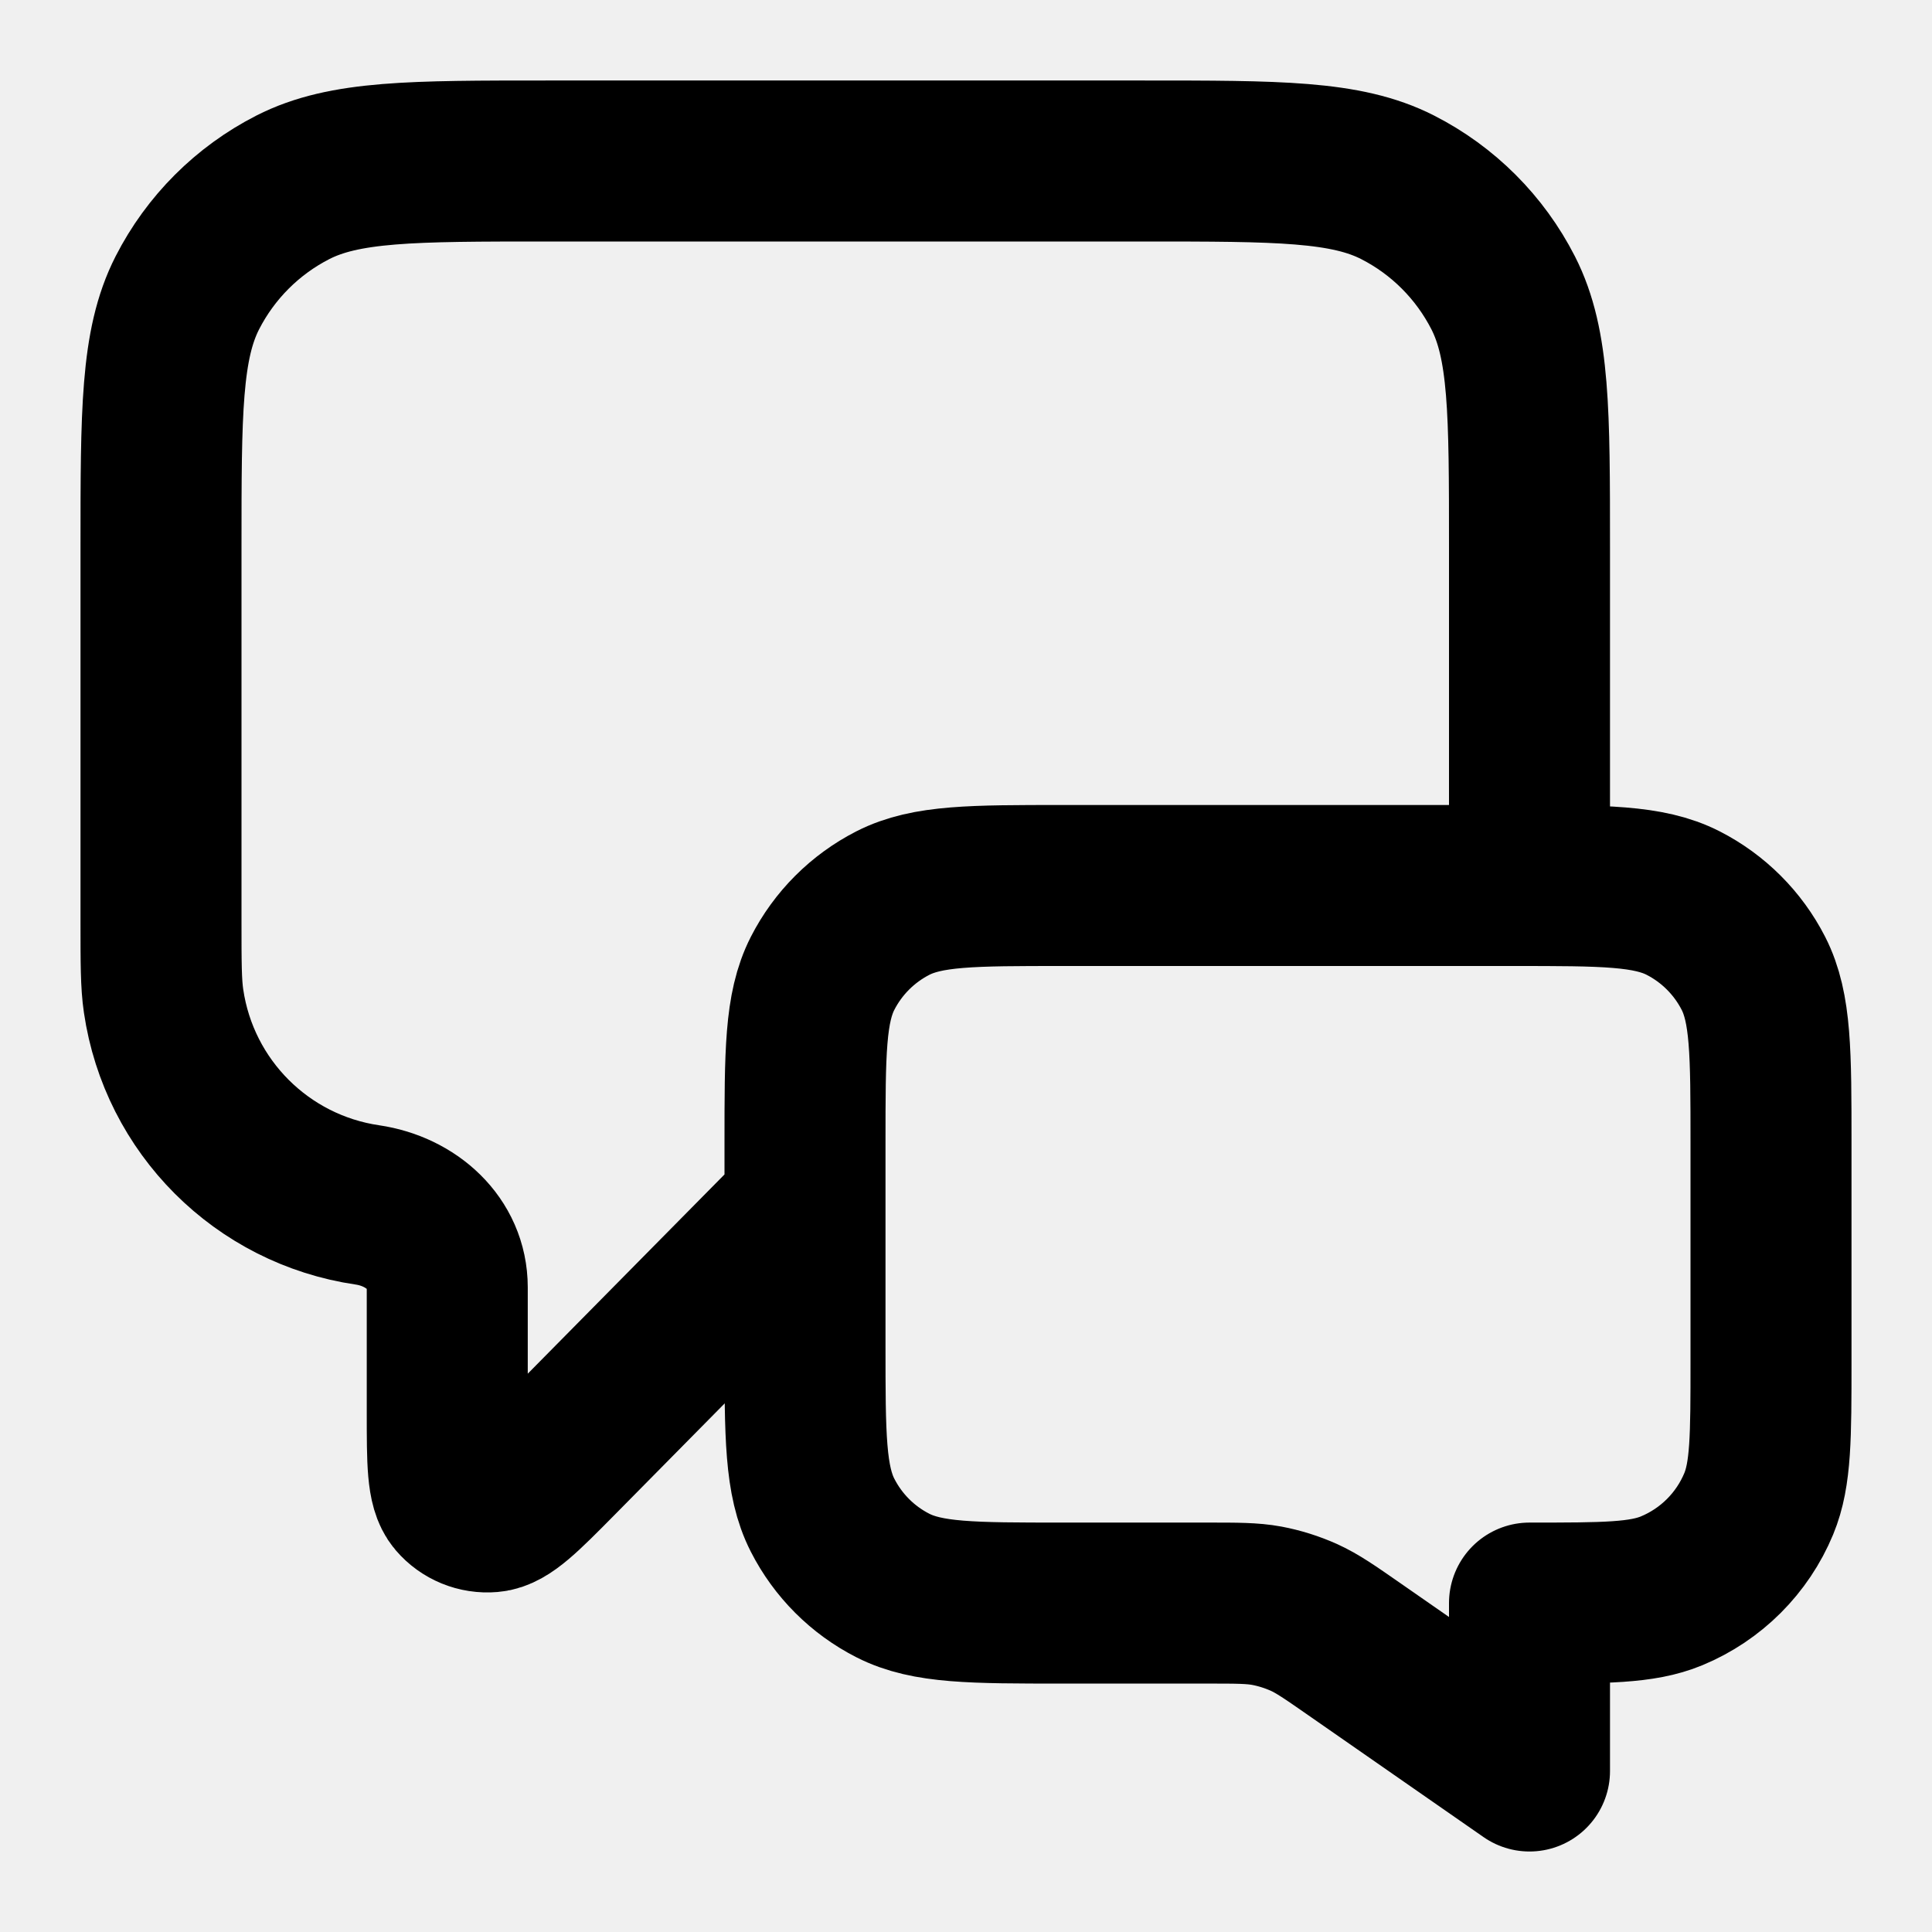
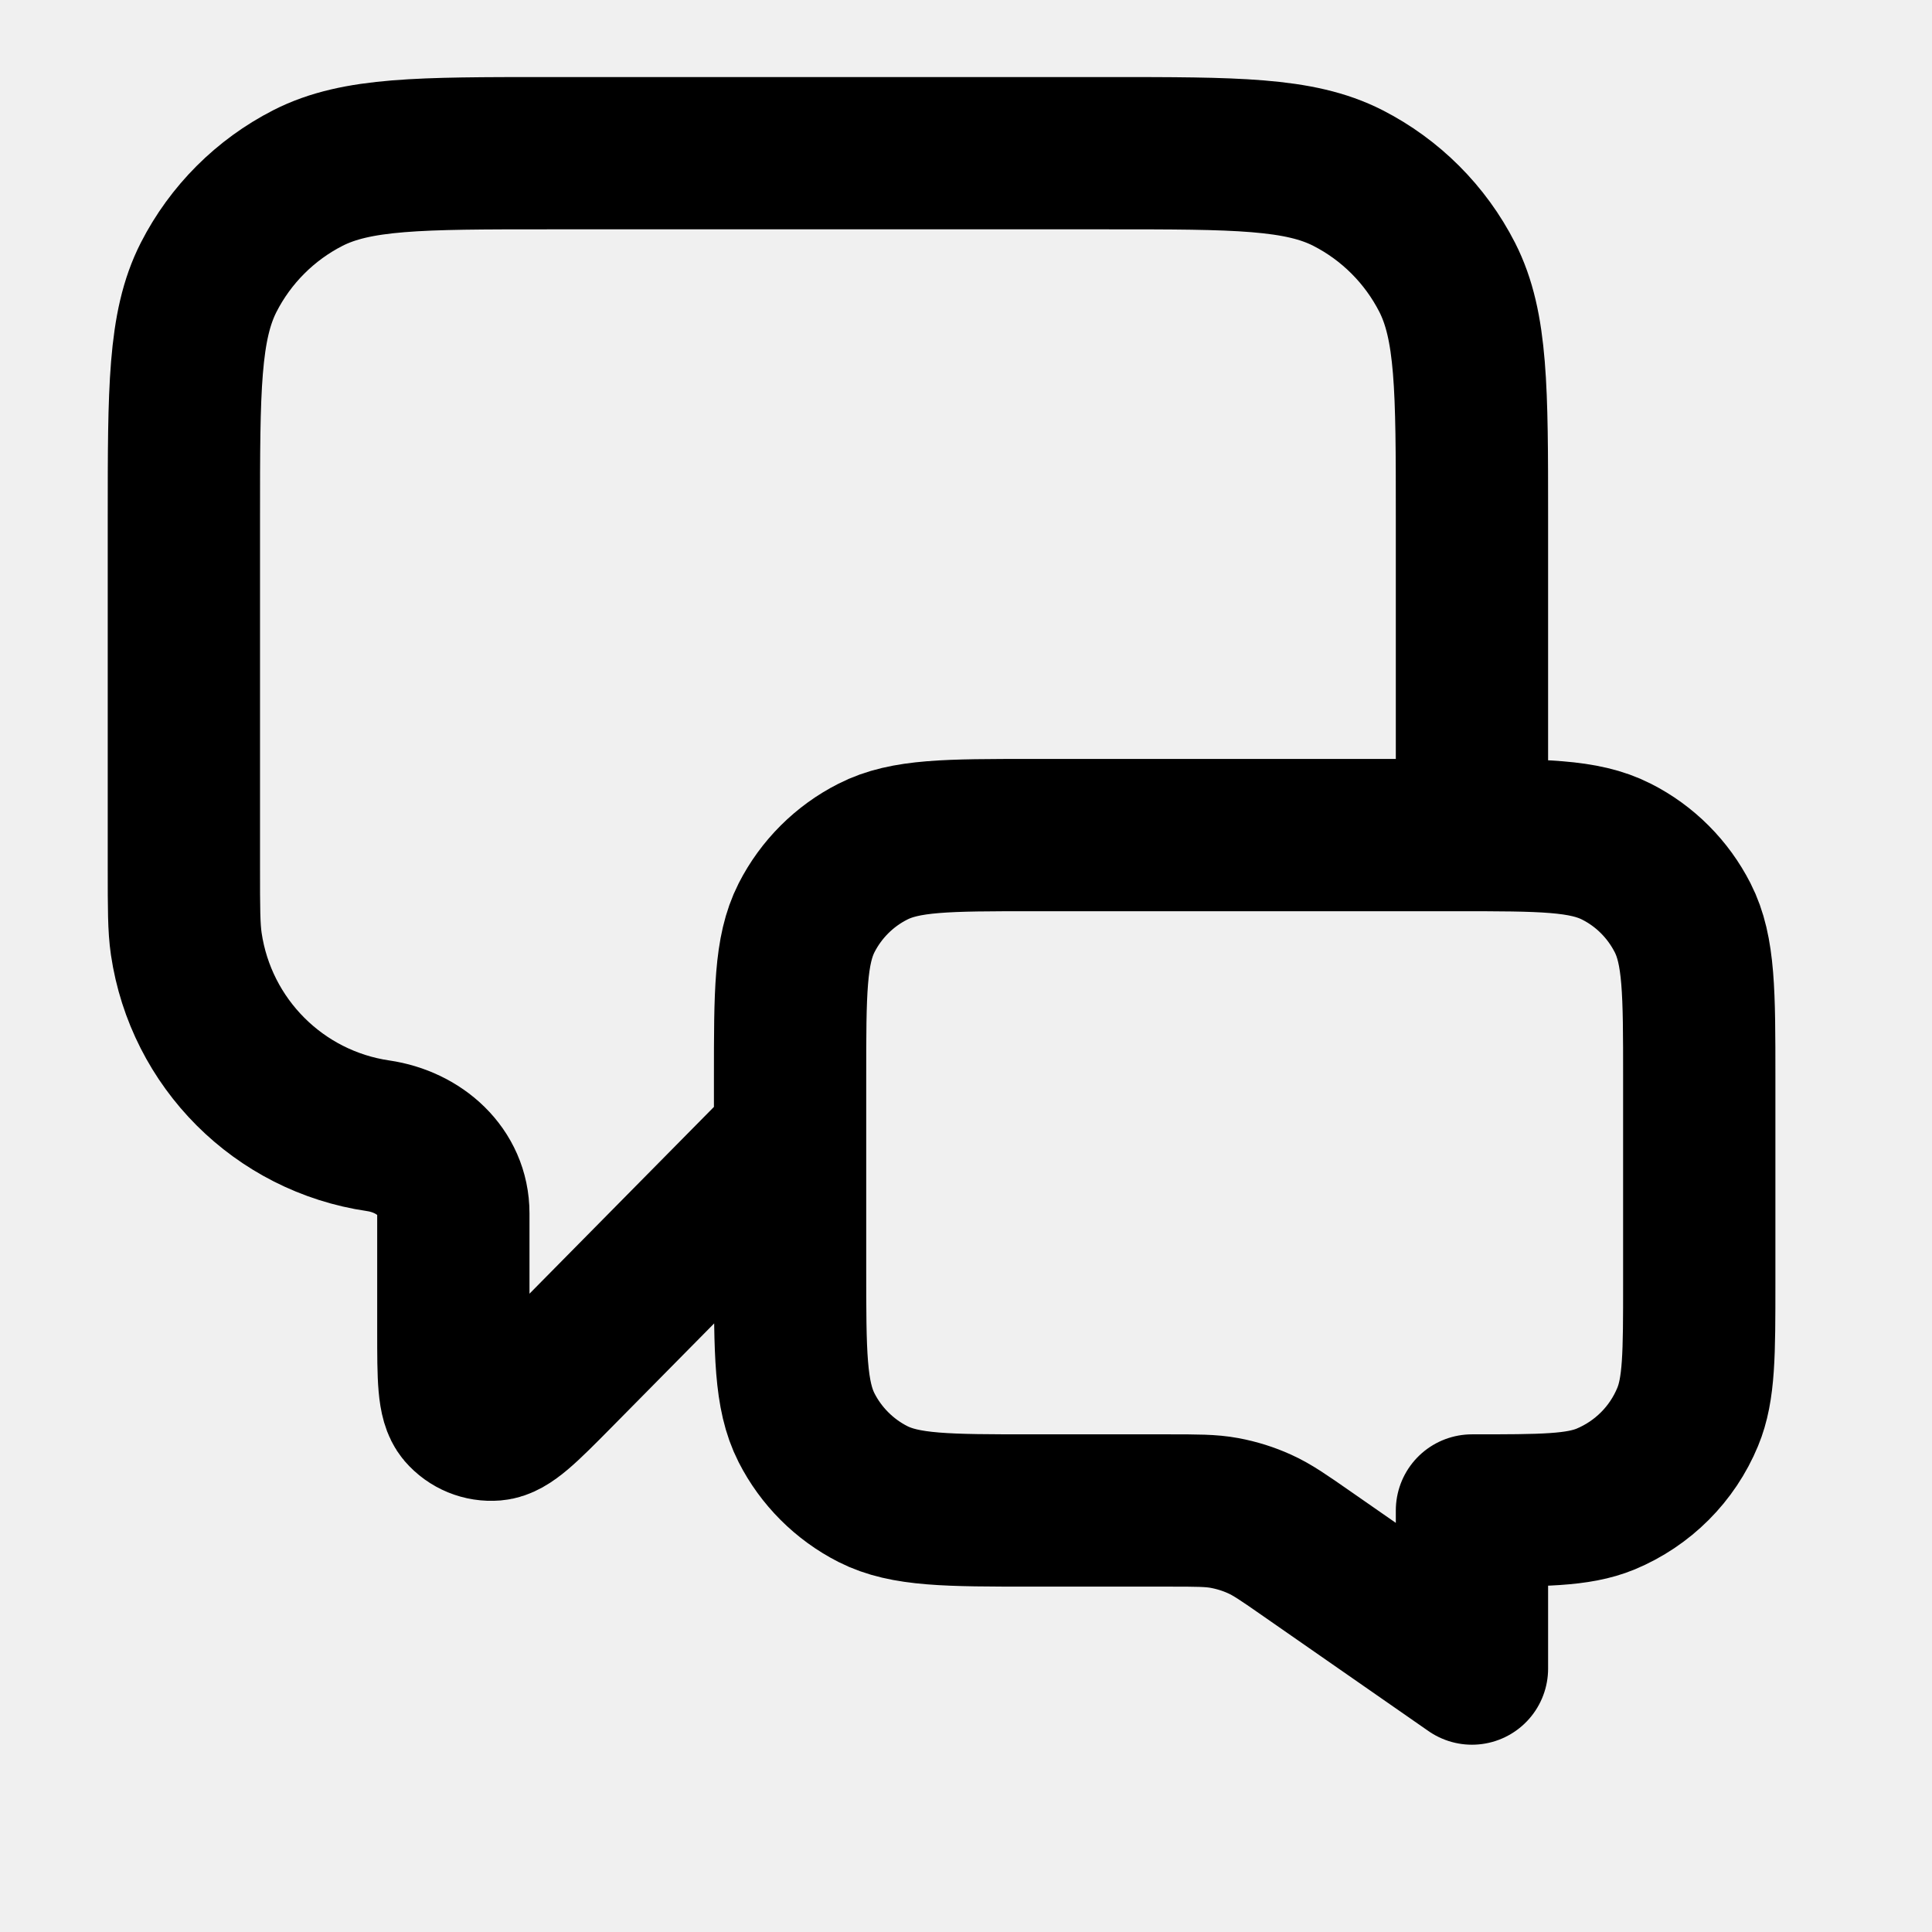
- <svg xmlns="http://www.w3.org/2000/svg" width="24" height="24" viewBox="0 0 24 24" fill="none">
-   <path d="M10 15L6.925 18.114C6.496 18.548 6.281 18.765 6.097 18.78C5.937 18.794 5.78 18.73 5.676 18.608C5.556 18.467 5.556 18.162 5.556 17.552V15.992C5.556 15.444 5.107 15.048 4.565 14.968V14.968C3.254 14.776 2.224 13.746 2.032 12.435C2 12.219 2 11.96 2 11.444V6.8C2 5.12 2 4.28 2.327 3.638C2.615 3.074 3.074 2.615 3.638 2.327C4.28 2 5.12 2 6.8 2H14.2C15.88 2 16.72 2 17.362 2.327C17.927 2.615 18.385 3.074 18.673 3.638C19 4.28 19 5.12 19 6.8V11M19 22L16.824 20.487C16.518 20.274 16.365 20.168 16.198 20.092C16.05 20.026 15.895 19.977 15.736 19.947C15.556 19.914 15.37 19.914 14.997 19.914H13.2C12.08 19.914 11.52 19.914 11.092 19.696C10.716 19.505 10.41 19.199 10.218 18.822C10 18.394 10 17.834 10 16.714V14.2C10 13.08 10 12.52 10.218 12.092C10.41 11.716 10.716 11.41 11.092 11.218C11.52 11 12.08 11 13.2 11H18.8C19.92 11 20.48 11 20.908 11.218C21.284 11.41 21.59 11.716 21.782 12.092C22 12.52 22 13.08 22 14.2V16.914C22 17.846 22 18.312 21.848 18.68C21.645 19.17 21.255 19.559 20.765 19.762C20.398 19.914 19.932 19.914 19 19.914V22Z" stroke="black" stroke-width="2" stroke-linecap="round" stroke-linejoin="round" />
+ <svg xmlns="http://www.w3.org/2000/svg" width="17" height="17" viewBox="0 0 17 17" fill="none">
+   <g clip-path="url(#clip0_802_898)">
+     <path d="M6.952 10.015L4.902 12.091C4.616 12.38 4.473 12.525 4.35 12.535C4.243 12.544 4.139 12.501 4.069 12.42C3.989 12.326 3.989 12.123 3.989 11.716V10.676C3.989 10.311 3.69 10.047 3.328 9.994V9.994C2.454 9.866 1.768 9.179 1.639 8.305C1.618 8.161 1.618 7.989 1.618 7.645V4.548C1.618 3.428 1.618 2.868 1.836 2.44C2.028 2.064 2.334 1.758 2.71 1.566C3.138 1.348 3.698 1.348 4.818 1.348H9.752C10.872 1.348 11.432 1.348 11.86 1.566C12.236 1.758 12.542 2.064 12.734 2.44C12.952 2.868 12.952 3.428 12.952 4.548V7.348M12.952 14.682L11.501 13.673C11.297 13.531 11.195 13.46 11.084 13.41C10.985 13.365 10.882 13.333 10.775 13.313C10.656 13.291 10.531 13.291 10.283 13.291H9.085C8.338 13.291 7.965 13.291 7.68 13.146C7.429 13.018 7.225 12.814 7.097 12.563C6.952 12.278 6.952 11.905 6.952 11.158V9.482C6.952 8.735 6.952 8.362 7.097 8.076C7.225 7.825 7.429 7.621 7.68 7.494C7.965 7.348 8.338 7.348 9.085 7.348H12.818C13.565 7.348 13.938 7.348 14.224 7.494C14.475 7.621 14.678 7.825 14.806 8.076C14.952 8.362 14.952 8.735 14.952 9.482V11.291C14.952 11.912 14.952 12.223 14.85 12.468C14.715 12.795 14.455 13.054 14.129 13.19C13.884 13.291 13.573 13.291 12.952 13.291V14.682Z" stroke="black" stroke-width="1.34" stroke-linecap="round" stroke-linejoin="round" />
+   </g>
+   <defs>
+     <clipPath id="clip0_802_898">
+       <rect width="16" height="16" fill="white" transform="translate(0.285004 0.0149994)" />
+     </clipPath>
+   </defs>
</svg>
